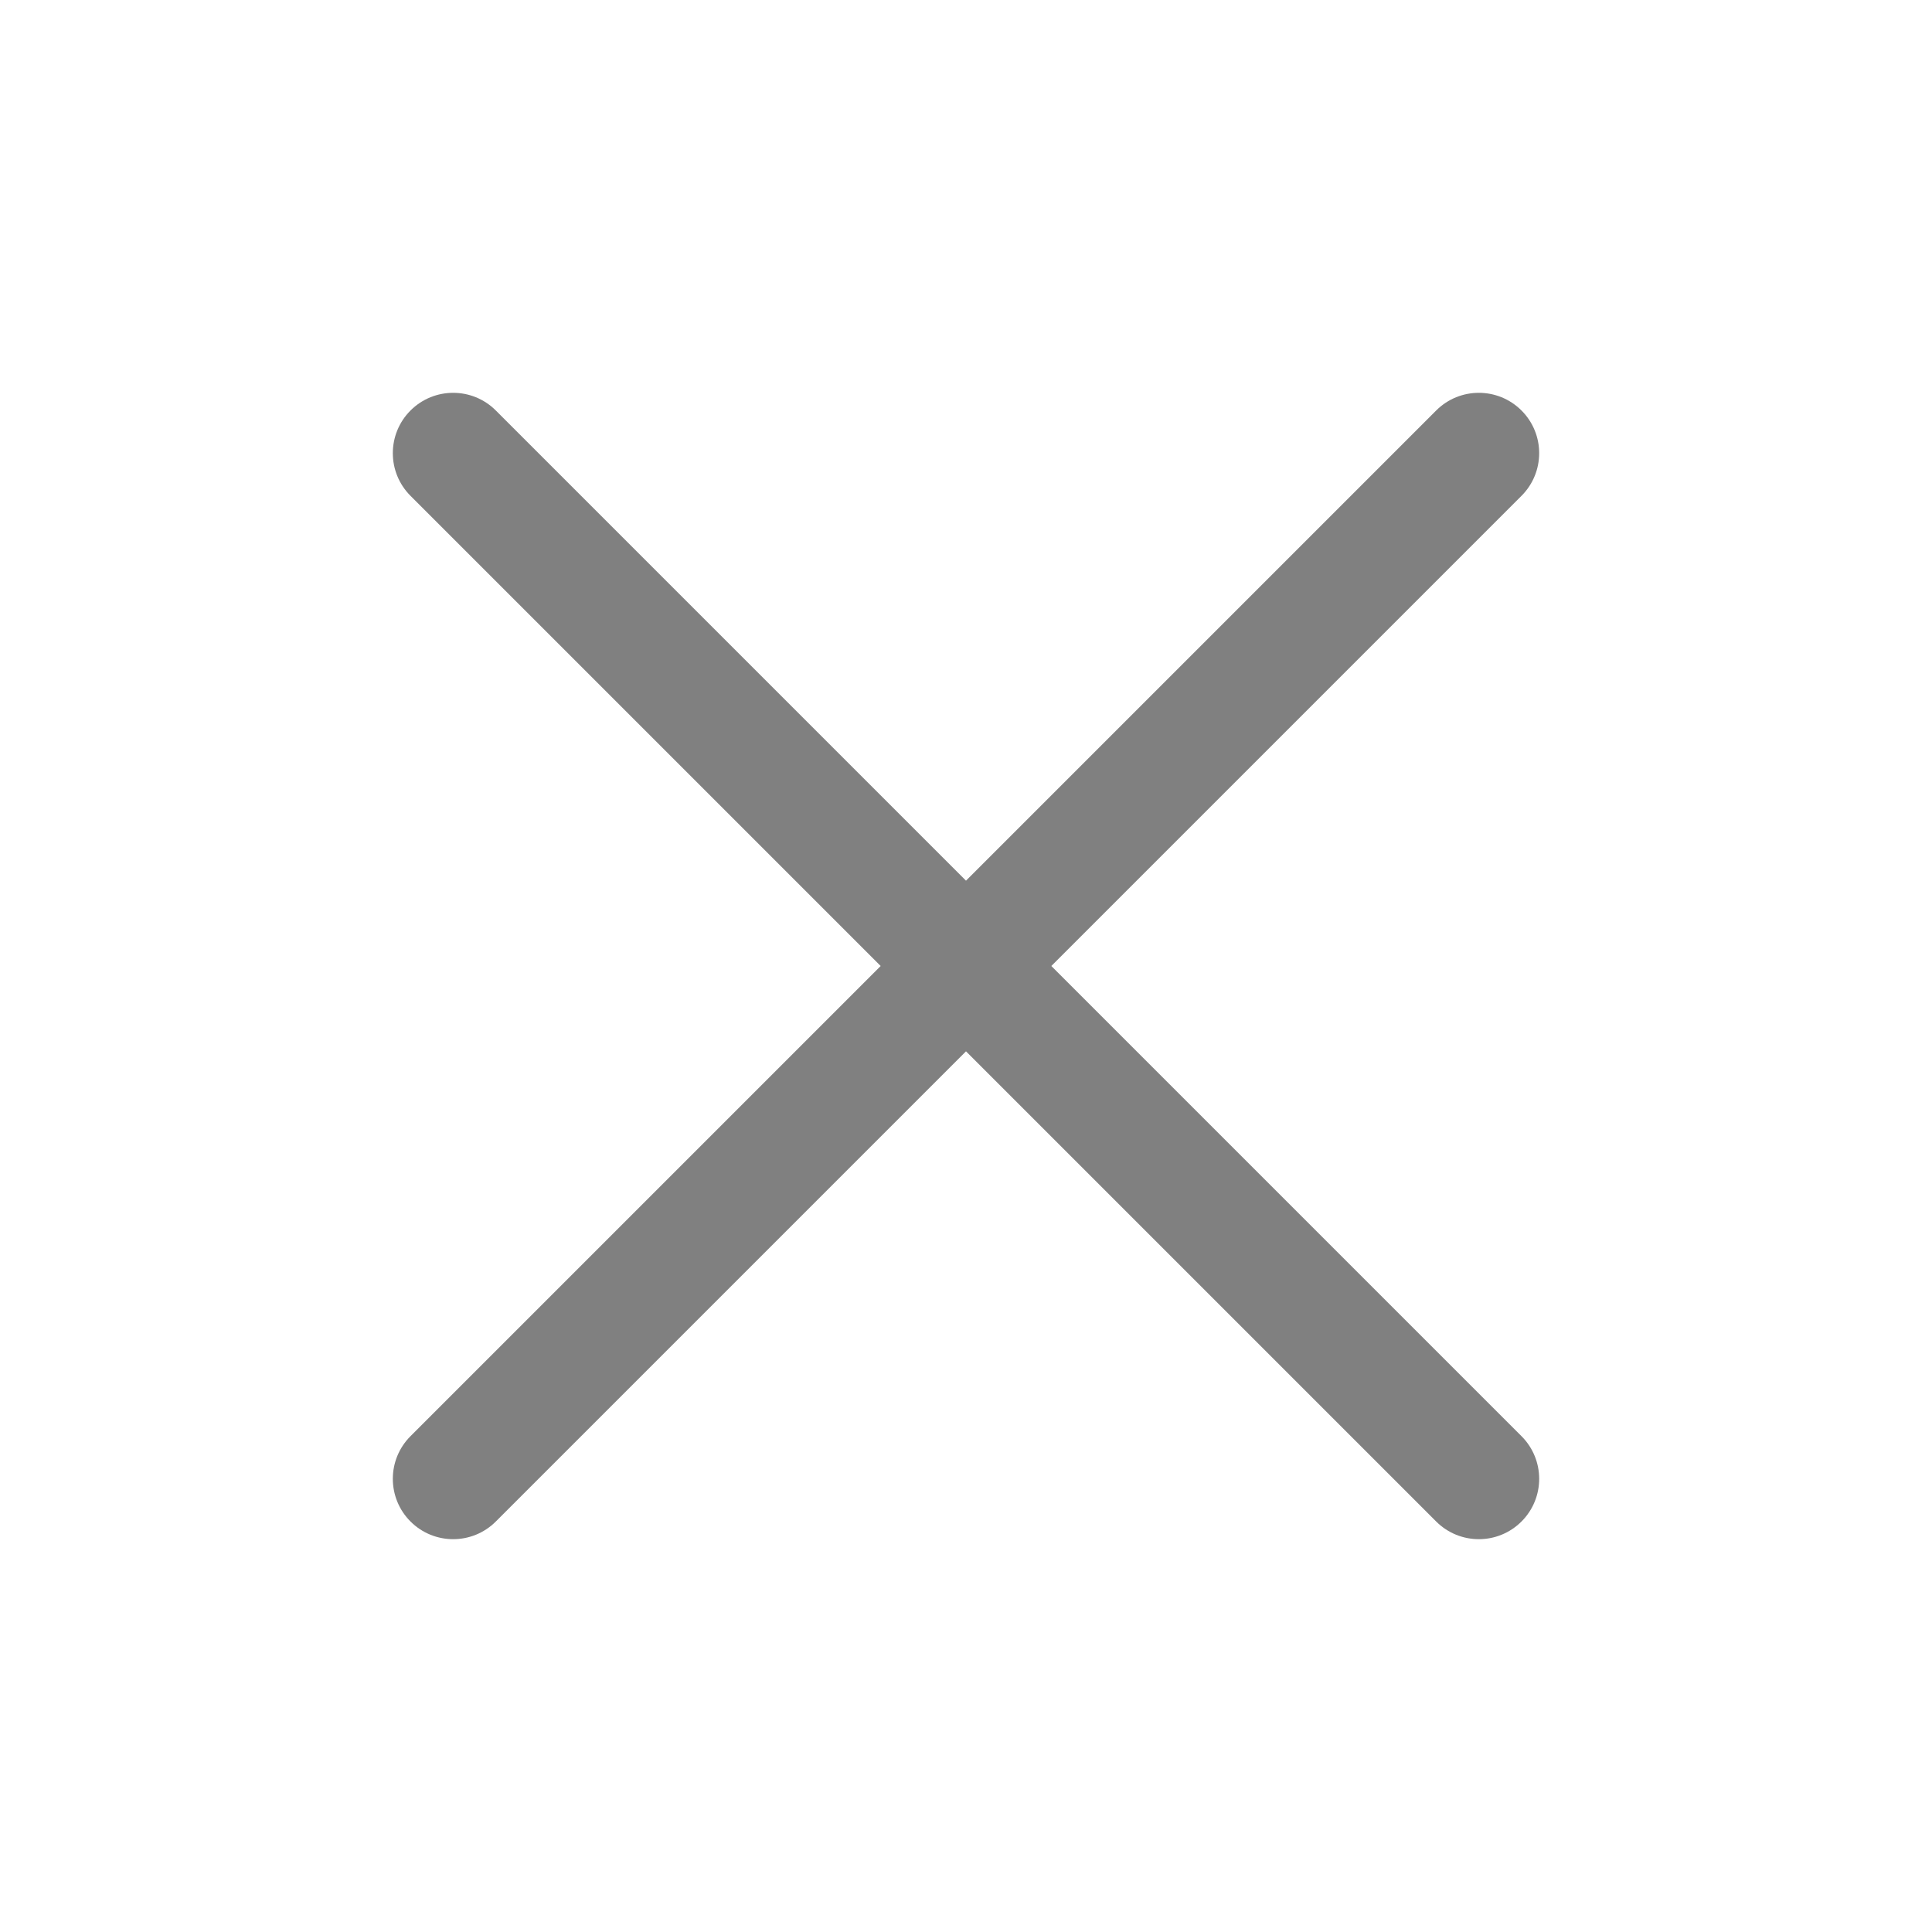
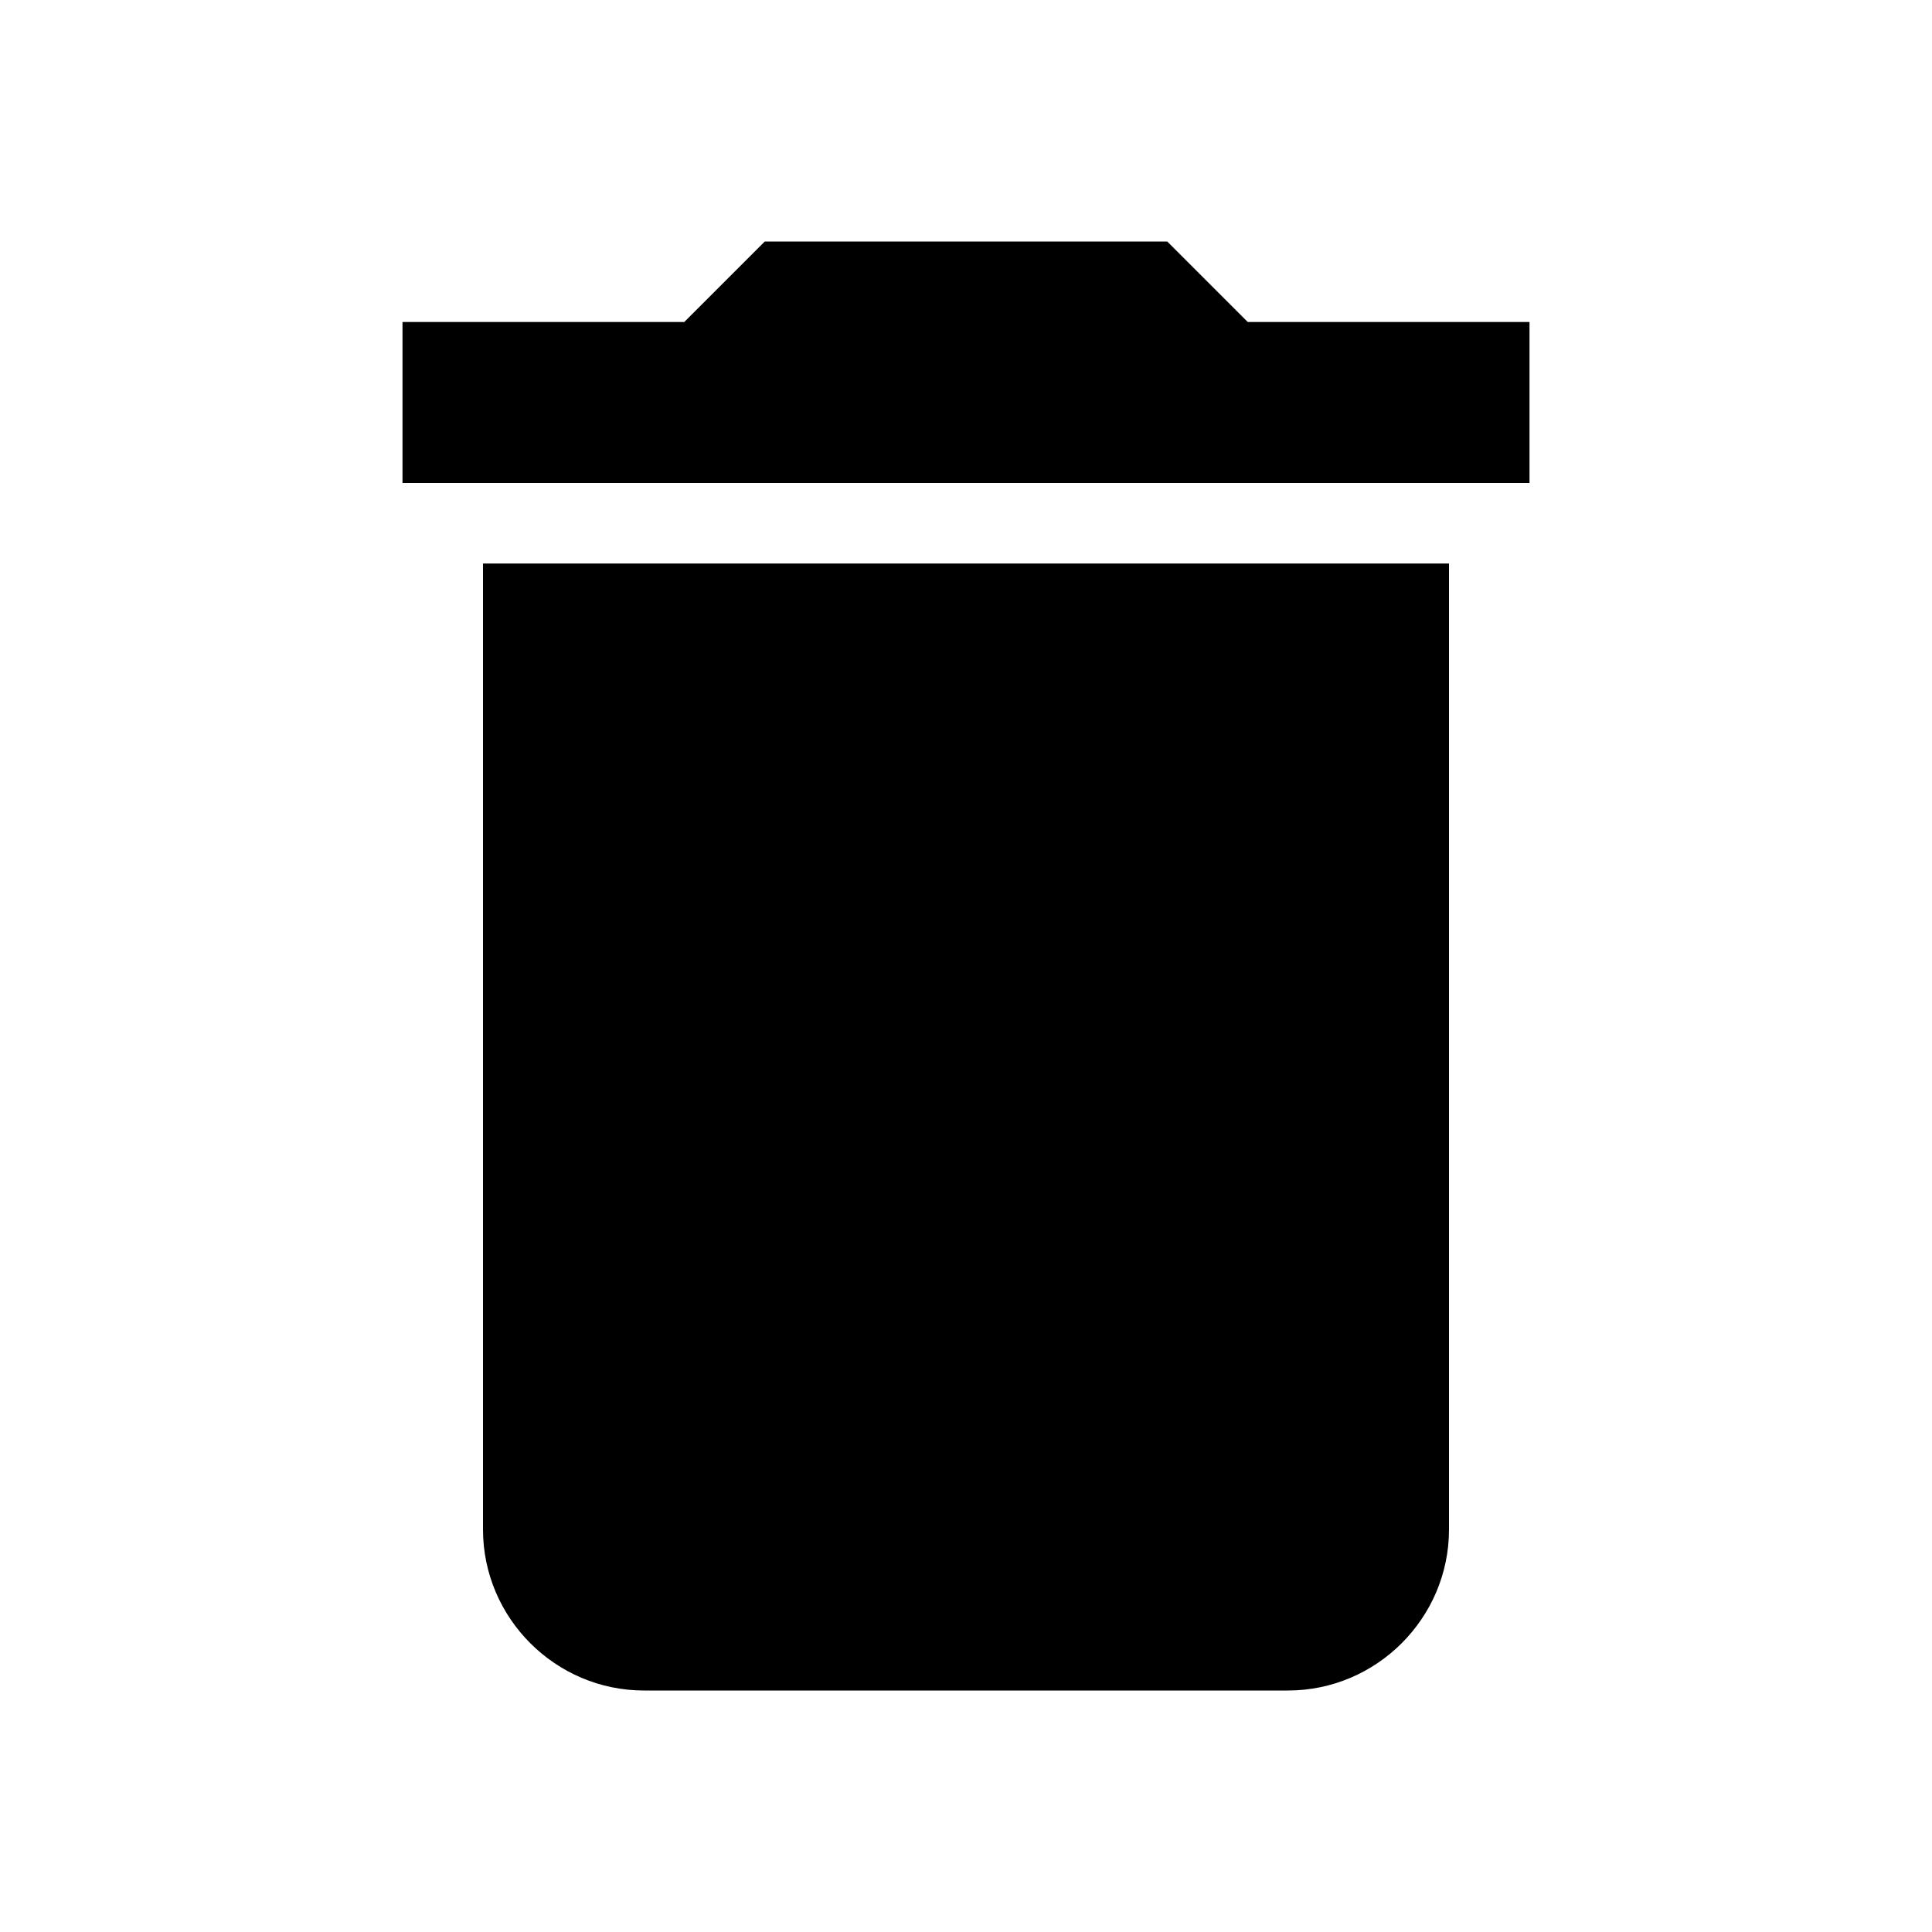
- <svg xmlns="http://www.w3.org/2000/svg" t="1528688020750" class="icon" style="" viewBox="0 0 1024 1024" version="1.1" p-id="1947" width="20" height="20">
+ <svg xmlns="http://www.w3.org/2000/svg" t="1529914398051" class="icon" style="" viewBox="0 0 1024 1024" version="1.1" p-id="1948" width="20" height="20">
  <defs>
-     <style type="text/css">
-     * { fill: gray; }
-   </style>
+     <style type="text/css" />
  </defs>
-   <path d="M512 557.224l249.204 249.204c12.491 12.491 32.73 12.489 45.222-0.002s12.494-32.73 0.002-45.222L557.224 512l249.204-249.204c12.491-12.491 12.489-32.73-0.002-45.222s-32.73-12.494-45.222-0.002L512 466.776 262.796 217.572c-12.491-12.491-32.729-12.49-45.221 0.001-6.246 6.246-9.37 14.43-9.37 22.611s3.121 16.366 9.367 22.611L466.775 512 217.572 761.204c-6.246 6.246-9.367 14.429-9.367 22.611s3.125 16.366 9.37 22.611c12.491 12.491 32.729 12.494 45.221 0.002L512 557.224z" p-id="1948" />
+   <path d="M810.667 170.667 661.333 170.667 618.667 128 405.333 128 362.667 170.667 213.333 170.667 213.333 256 810.667 256M256 810.667C256 857.6 294.4 896 341.333 896L682.667 896C729.6 896 768 857.6 768 810.667L768 298.667 256 298.667 256 810.667Z" p-id="1949" />
</svg>
